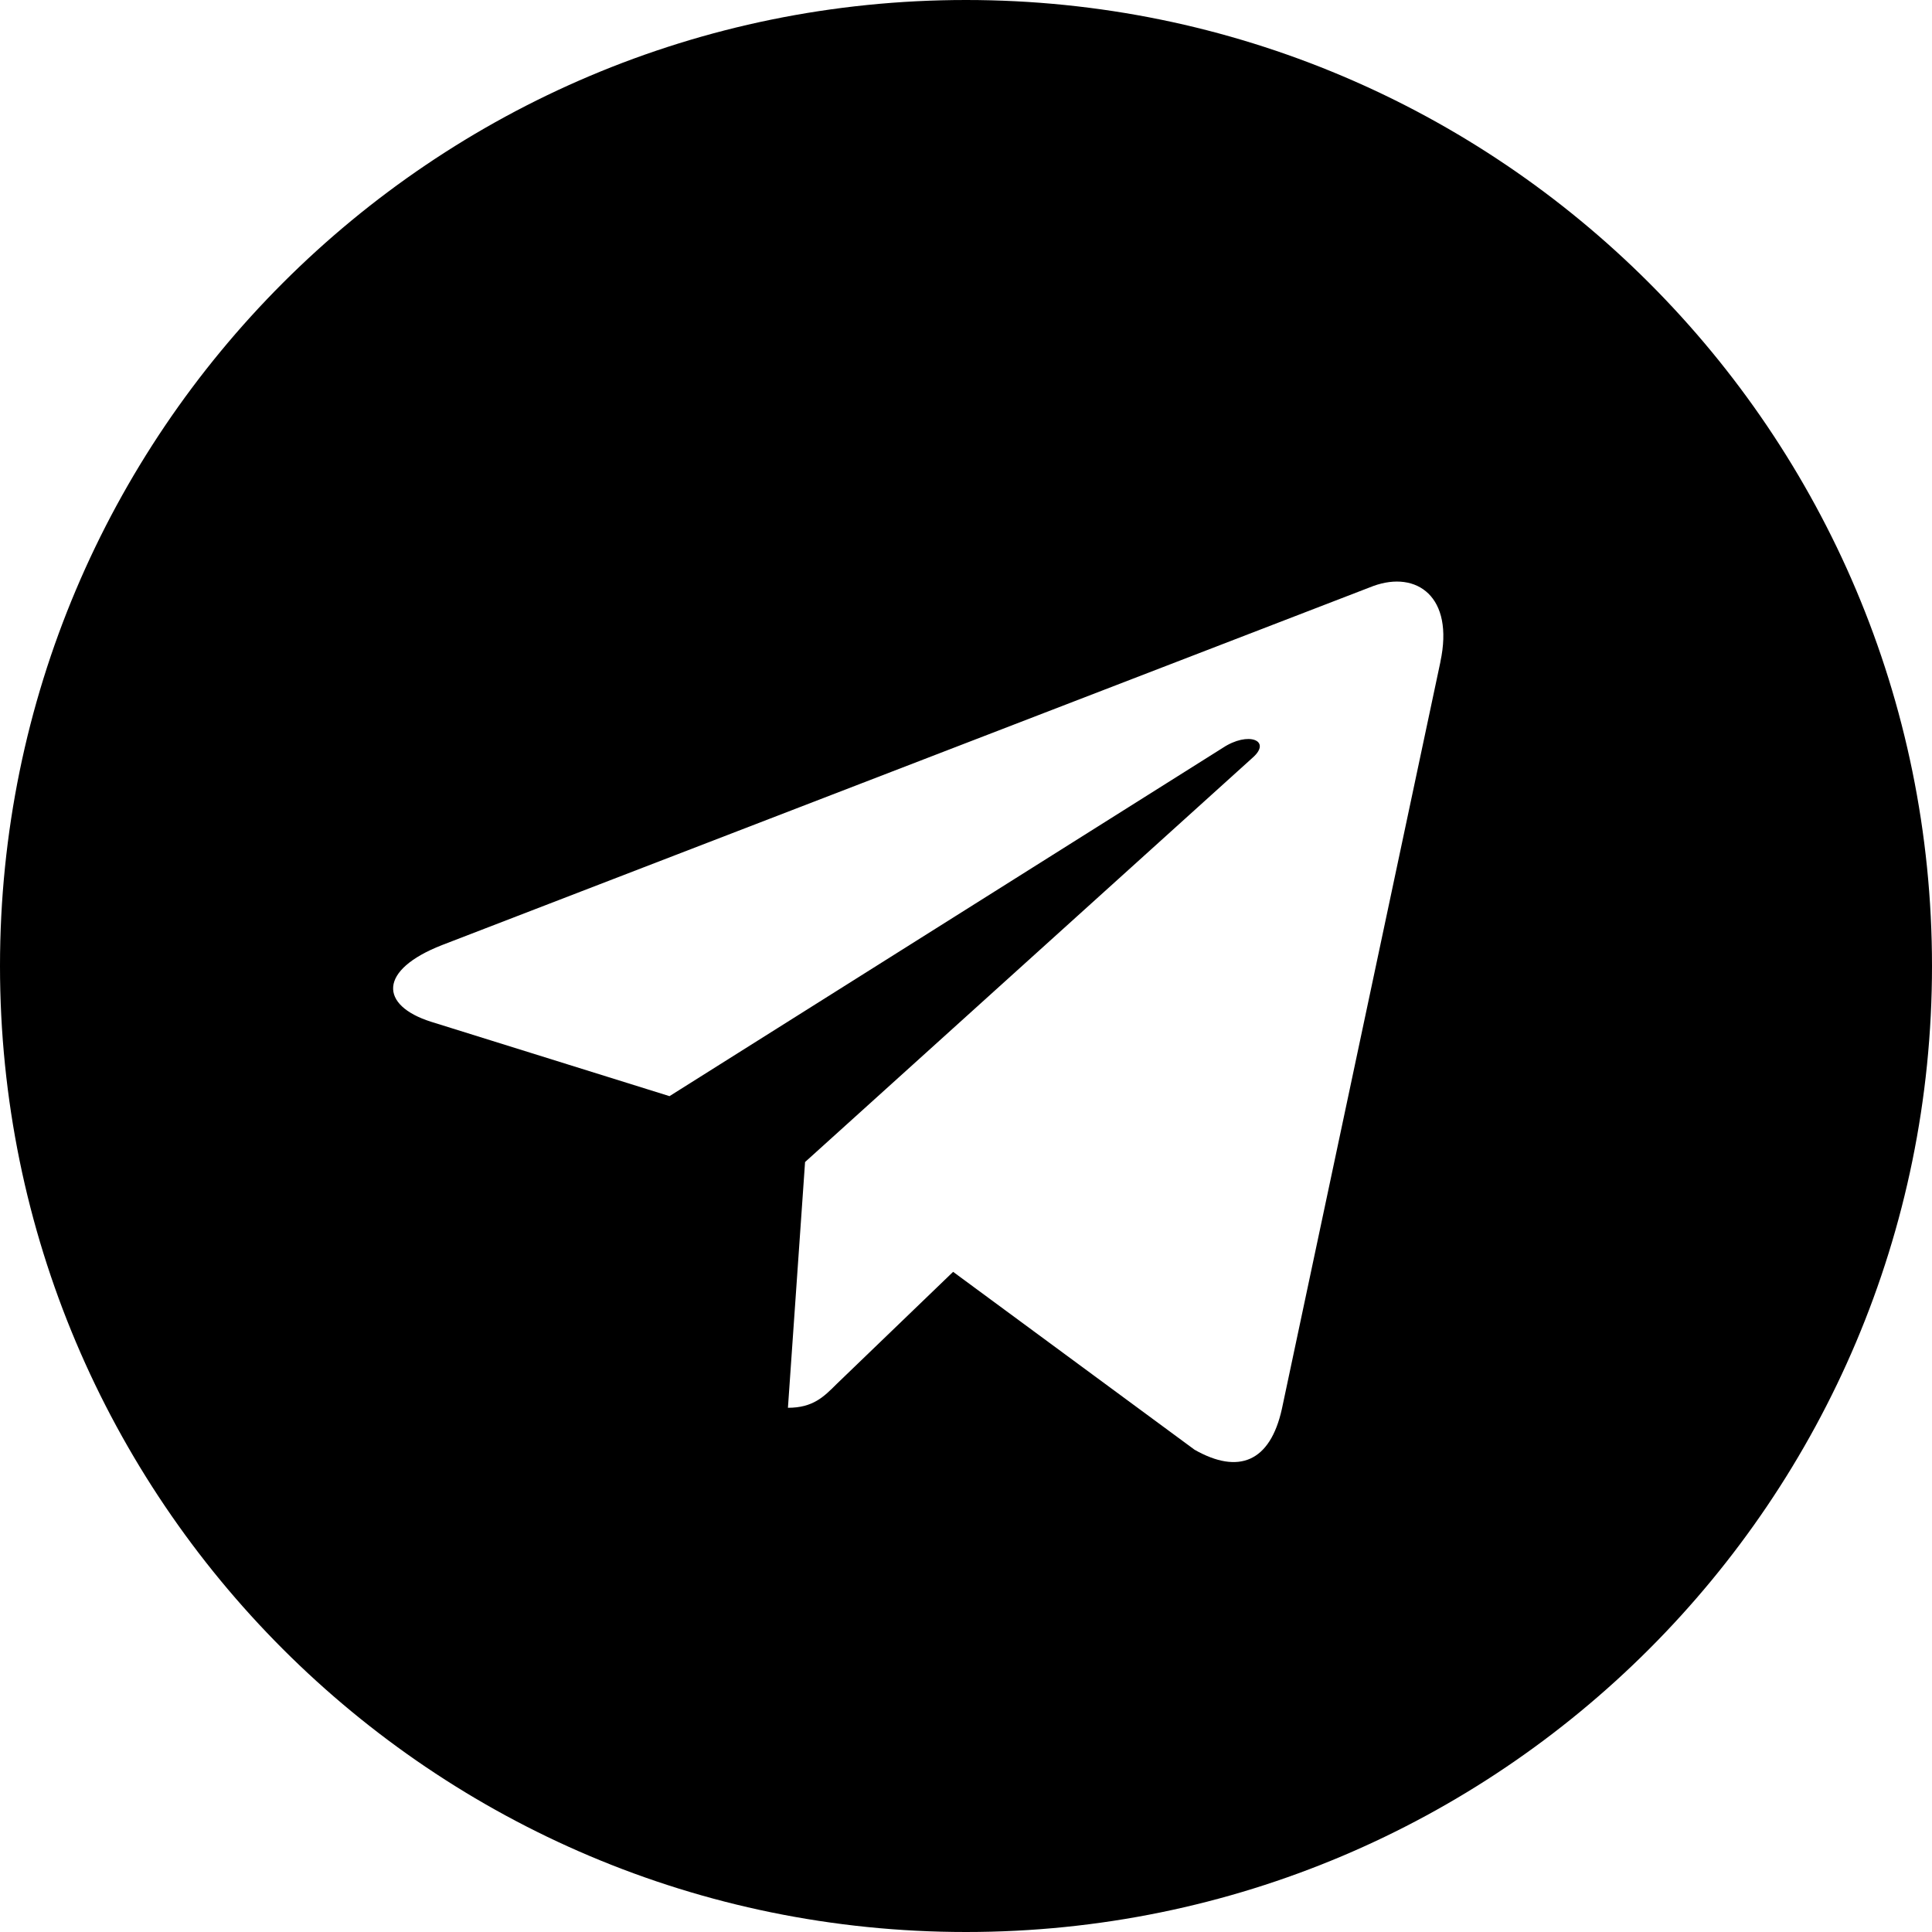
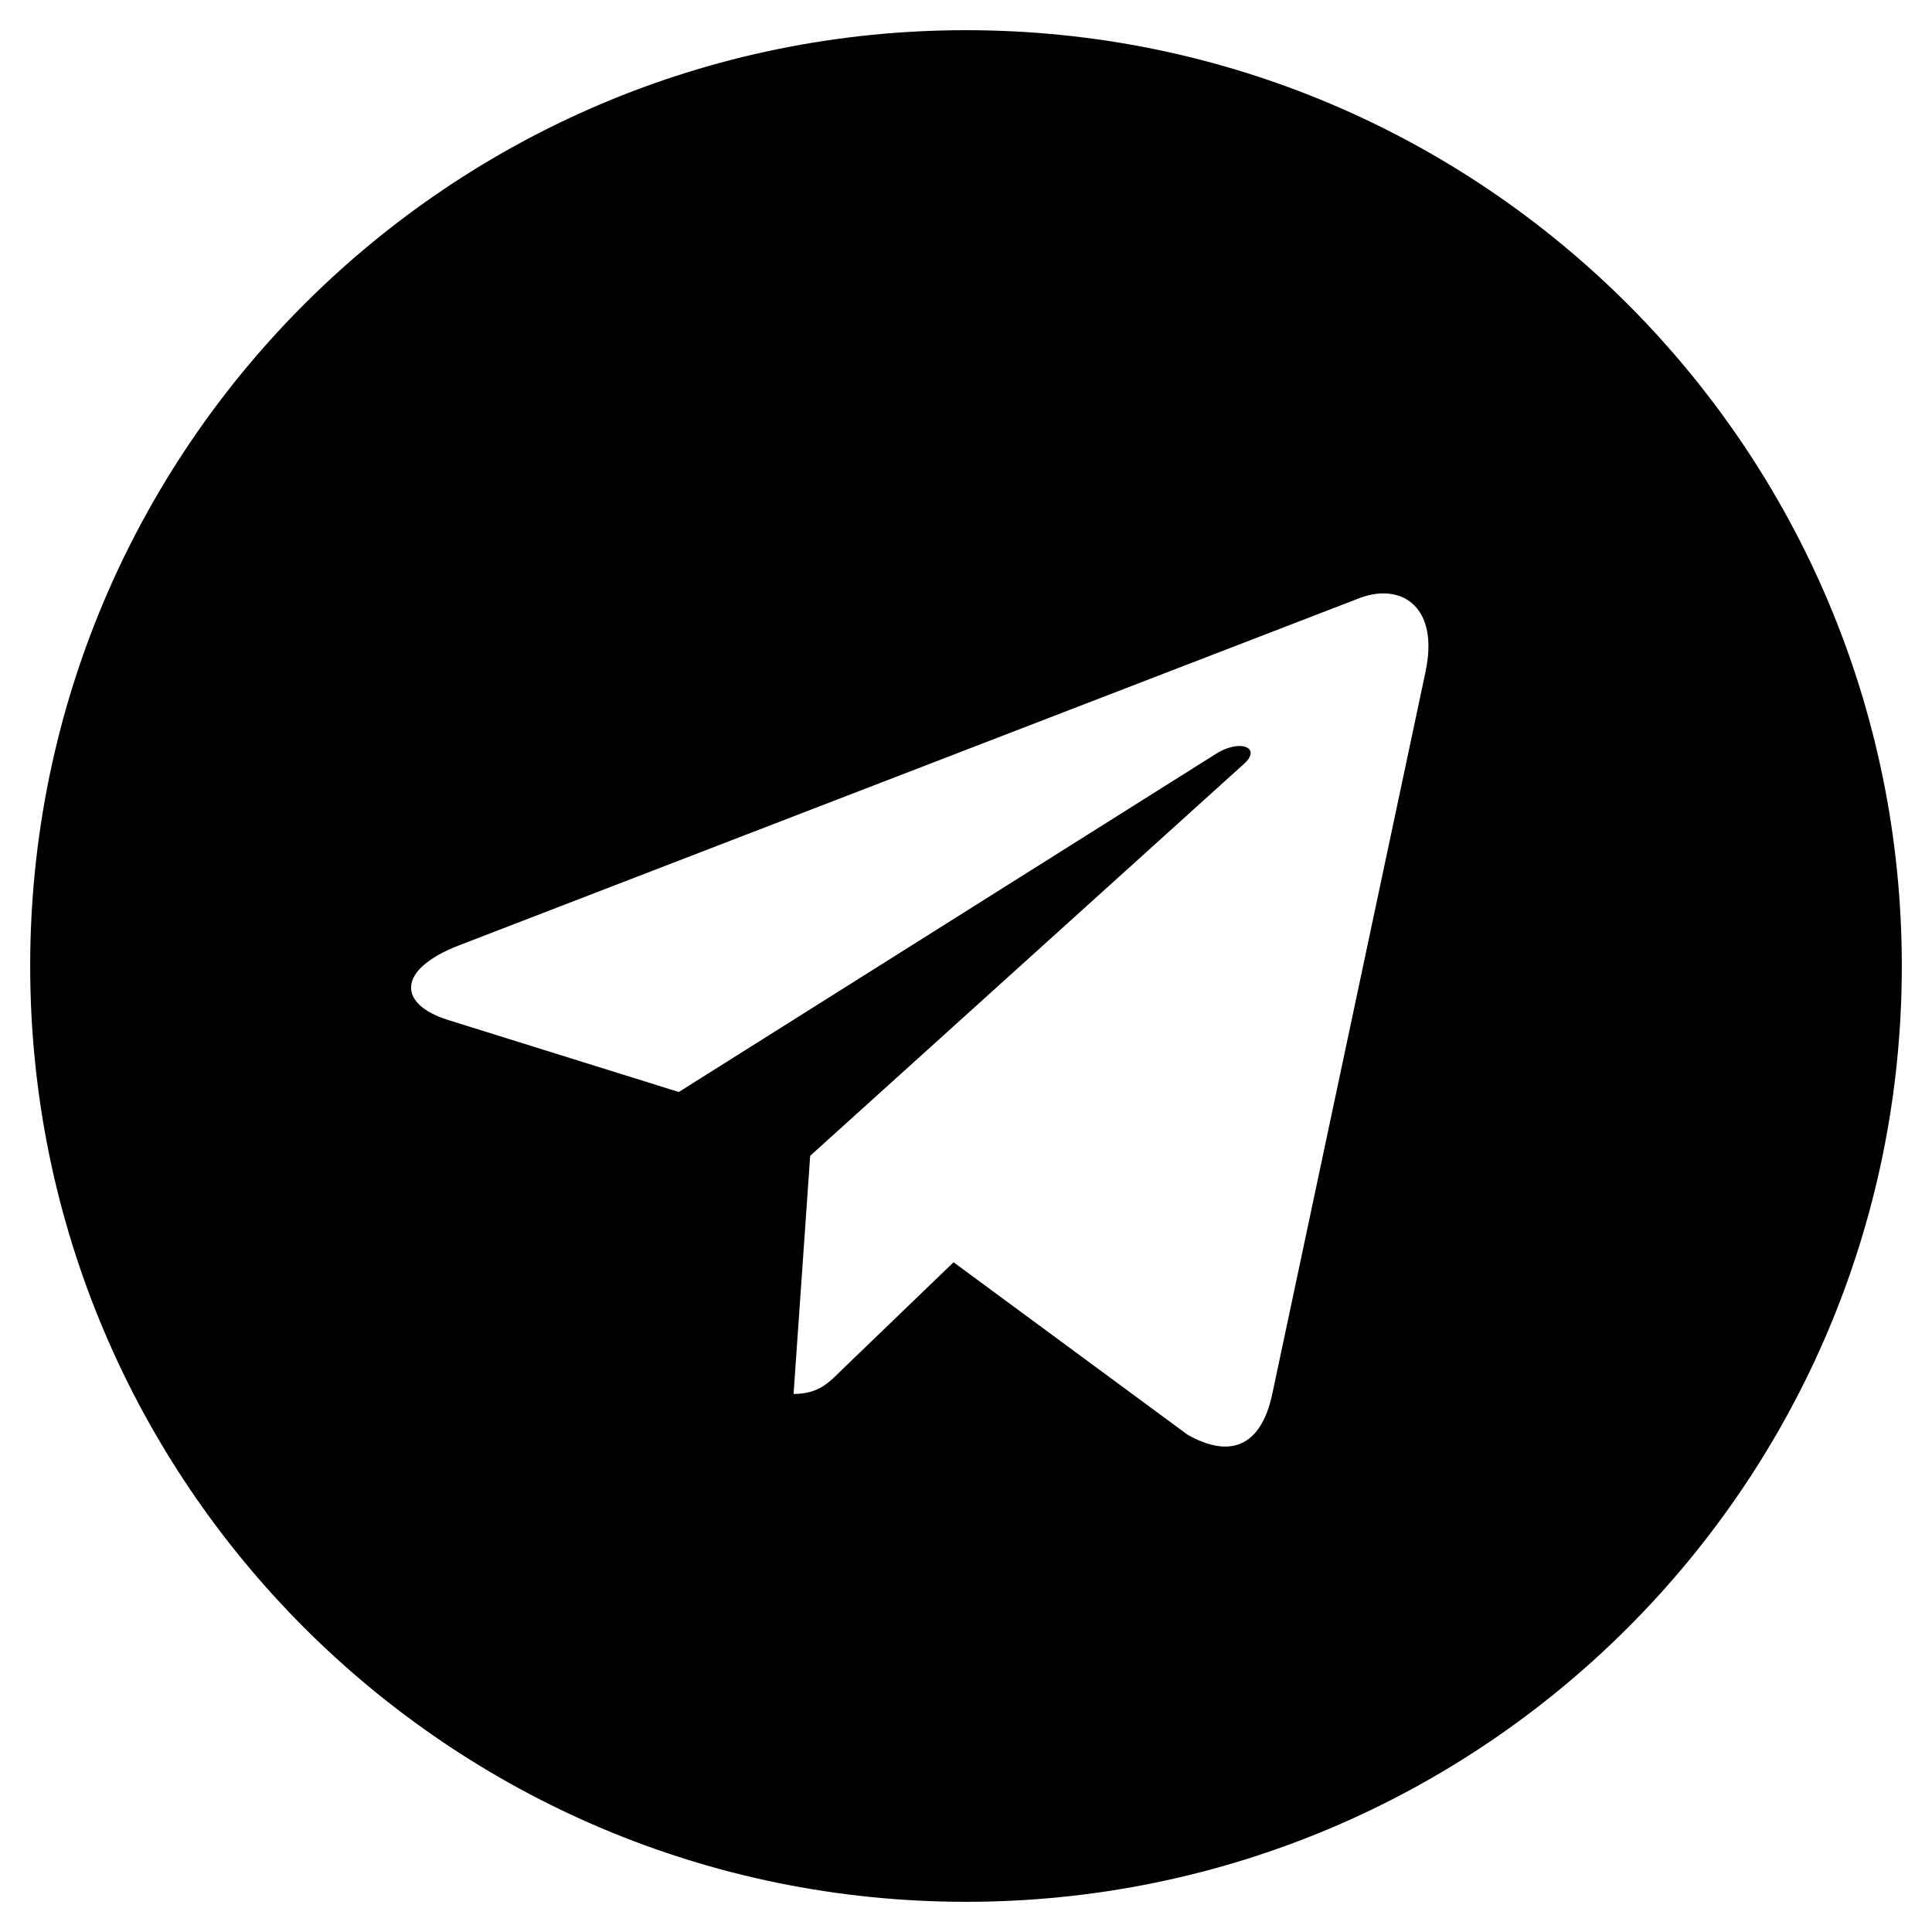
- <svg xmlns="http://www.w3.org/2000/svg" width="30" height="30" viewBox="0 0 30 30" fill="none">
-   <path d="M15 30C23.286 30 30 23.286 30 15C30 6.714 23.286 0 15 0C6.714 0 0 6.714 0 15C0 23.286 6.714 30 15 30ZM6.864 14.675L21.326 9.099C21.997 8.856 22.584 9.262 22.366 10.277L22.367 10.276L19.905 21.878C19.723 22.7 19.234 22.9 18.55 22.512L14.8 19.749L12.991 21.491C12.791 21.691 12.623 21.86 12.235 21.86L12.501 18.044L19.451 11.765C19.754 11.499 19.384 11.349 18.985 11.614L10.396 17.021L6.694 15.866C5.89 15.611 5.872 15.062 6.864 14.675Z" fill="black" />
+ <svg xmlns="http://www.w3.org/2000/svg" width="32" height="32" viewBox="0 0 32 32">
+   <path d="M16 0.5c-8.563 0-15.5 6.938-15.5 15.5s6.938 15.5 15.5 15.5c8.563 0 15.5-6.938 15.5-15.5s-6.938-15.5-15.5-15.5zM23.613 11.119l-2.544 11.988c-0.188 0.85-0.694 1.056-1.4 0.656l-3.875-2.856-1.869 1.8c-0.206 0.206-0.381 0.381-0.781 0.381l0.275-3.944 7.181-6.488c0.313-0.275-0.069-0.431-0.482-0.156l-8.875 5.587-3.825-1.194c-0.831-0.262-0.85-0.831 0.175-1.231l14.944-5.763c0.694-0.25 1.3 0.169 1.075 1.219z" />
</svg>
